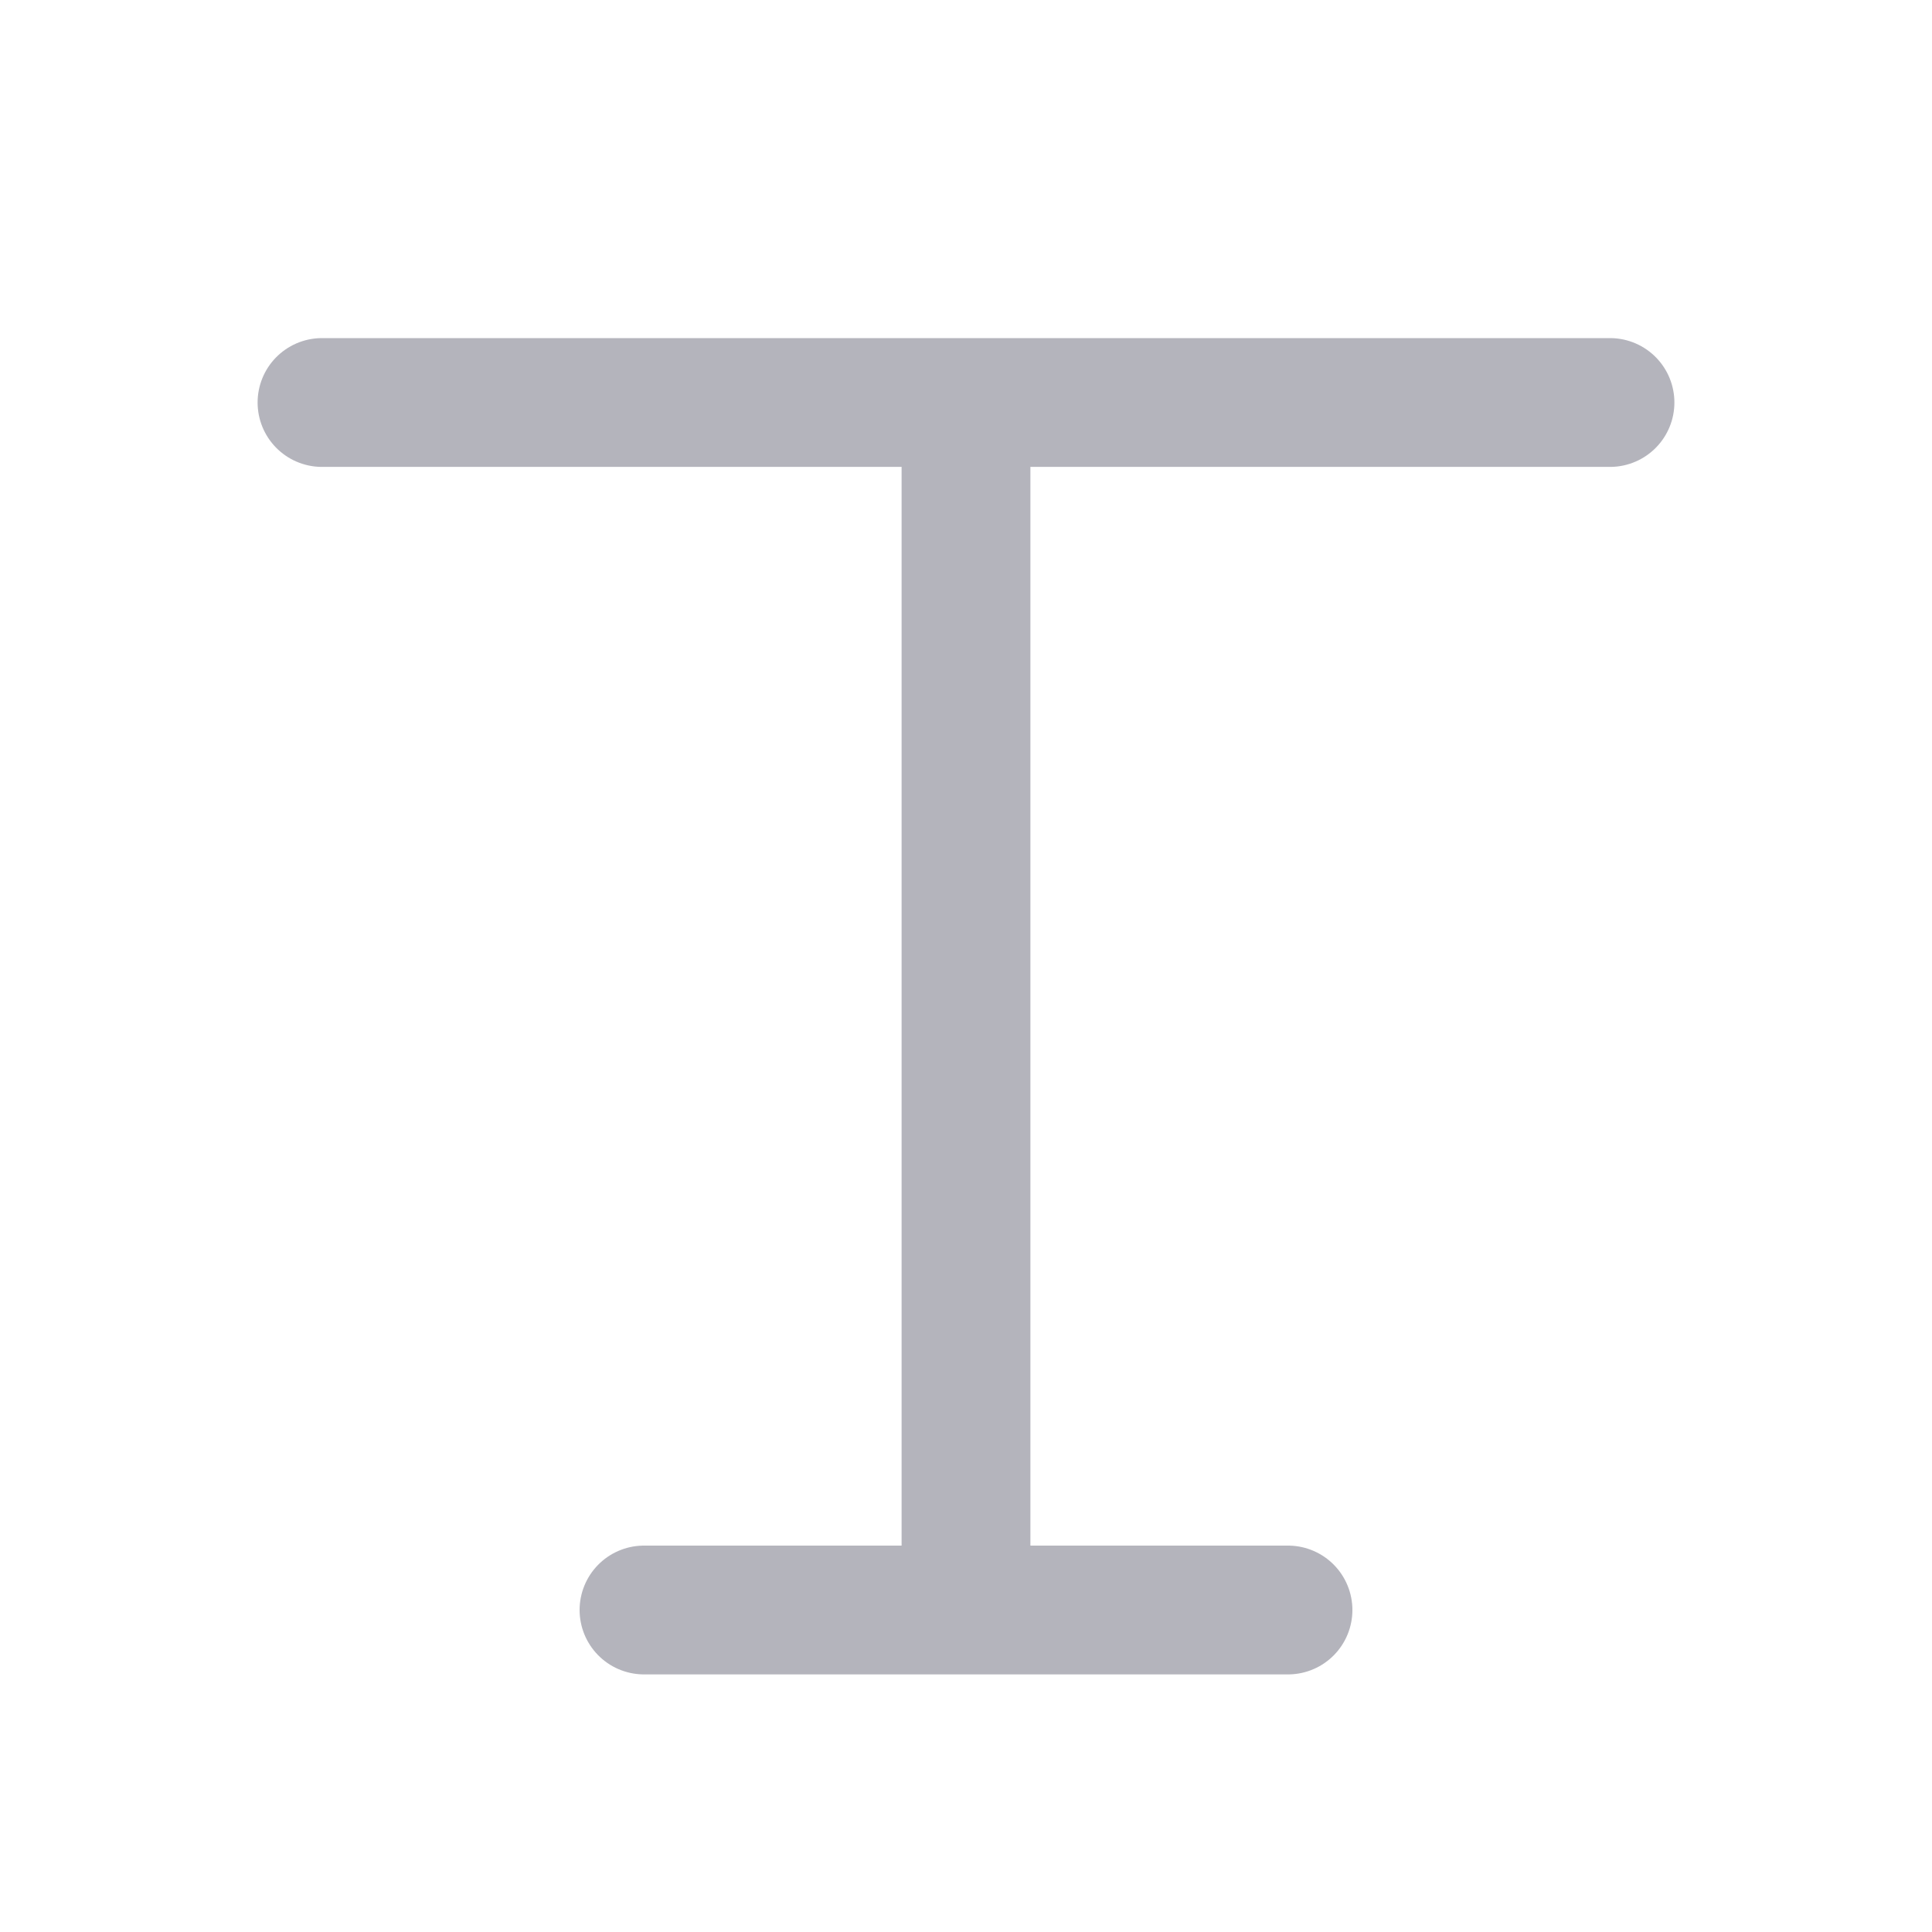
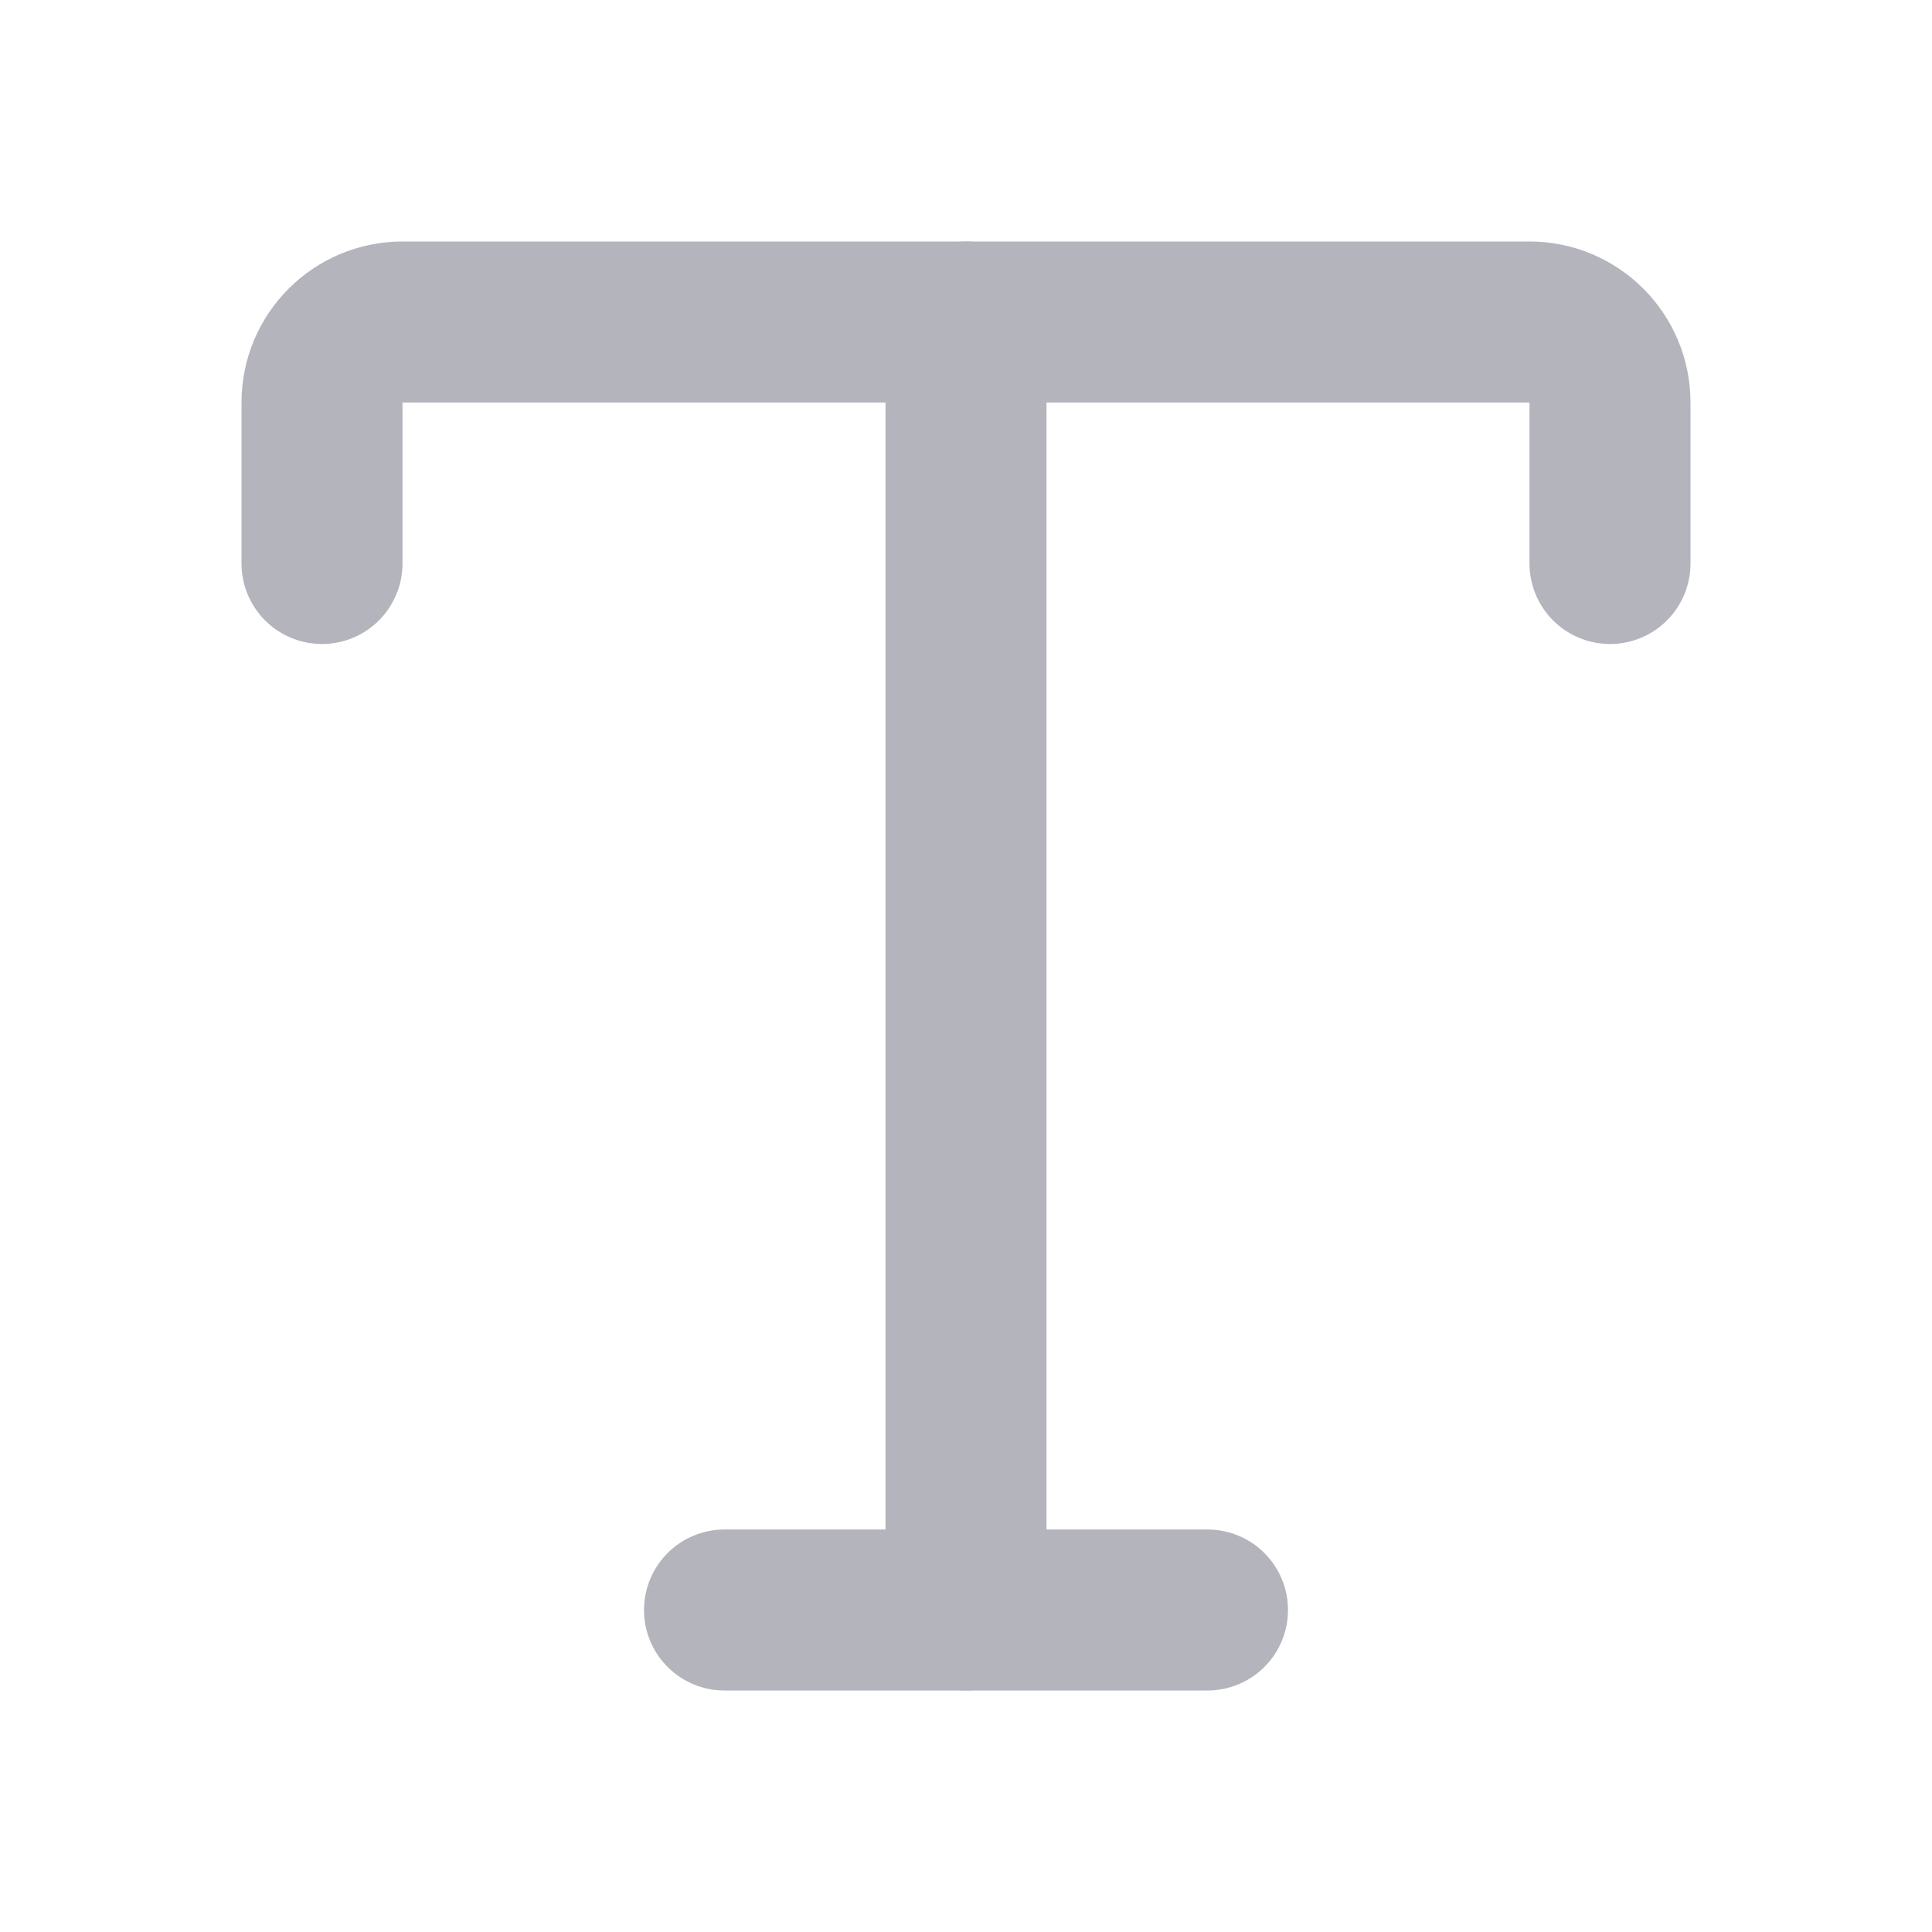
- <svg xmlns="http://www.w3.org/2000/svg" width="24" height="24" viewBox="0 0 24 24" fill="none" stroke="#b4b4bc" stroke-width="1.6" stroke-linecap="round" stroke-linejoin="round">
-   <path d="M4 5h16M12 5v15M8 20h8" />
+ <svg xmlns="http://www.w3.org/2000/svg" width="24" height="24" viewBox="0 0 24 24" fill="none" stroke="#b4b4bc" stroke-width="2" stroke-linecap="round" stroke-linejoin="round">
+   <path d="M12 4v16" />
+   <path d="M4 7V5a1 1 0 0 1 1-1h14a1 1 0 0 1 1 1v2" />
+   <path d="M9 20h6" />
</svg>
